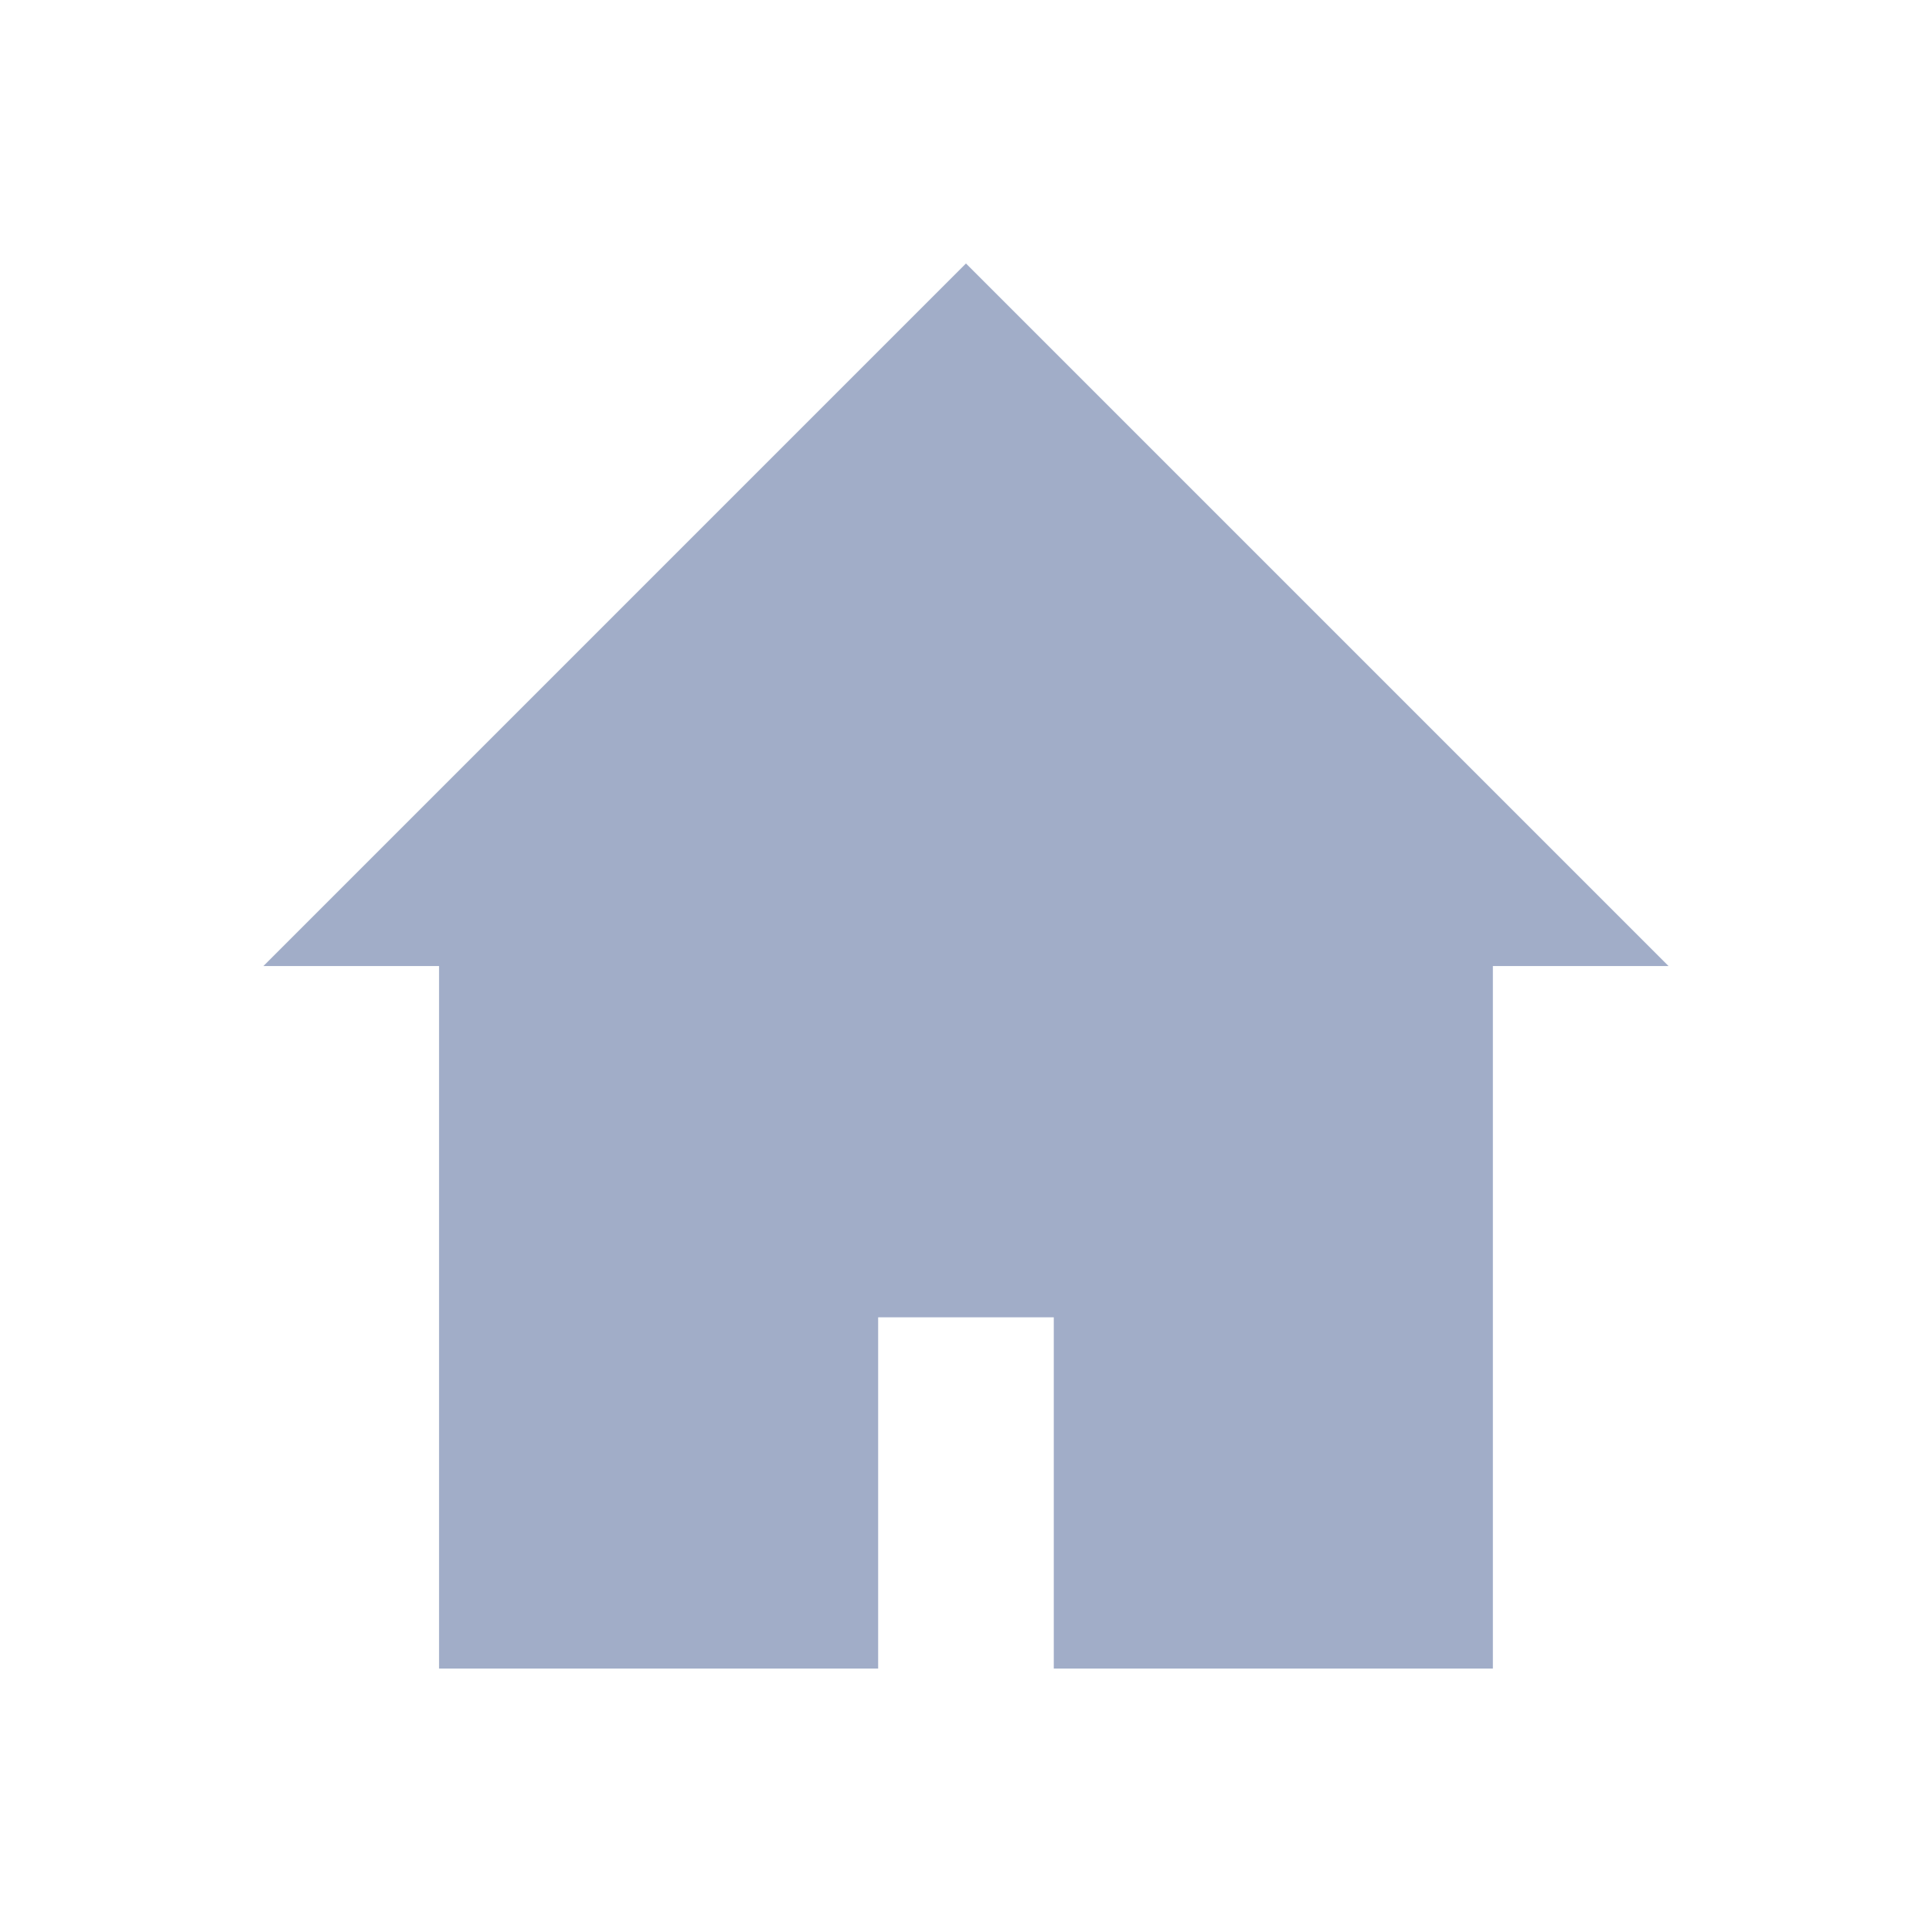
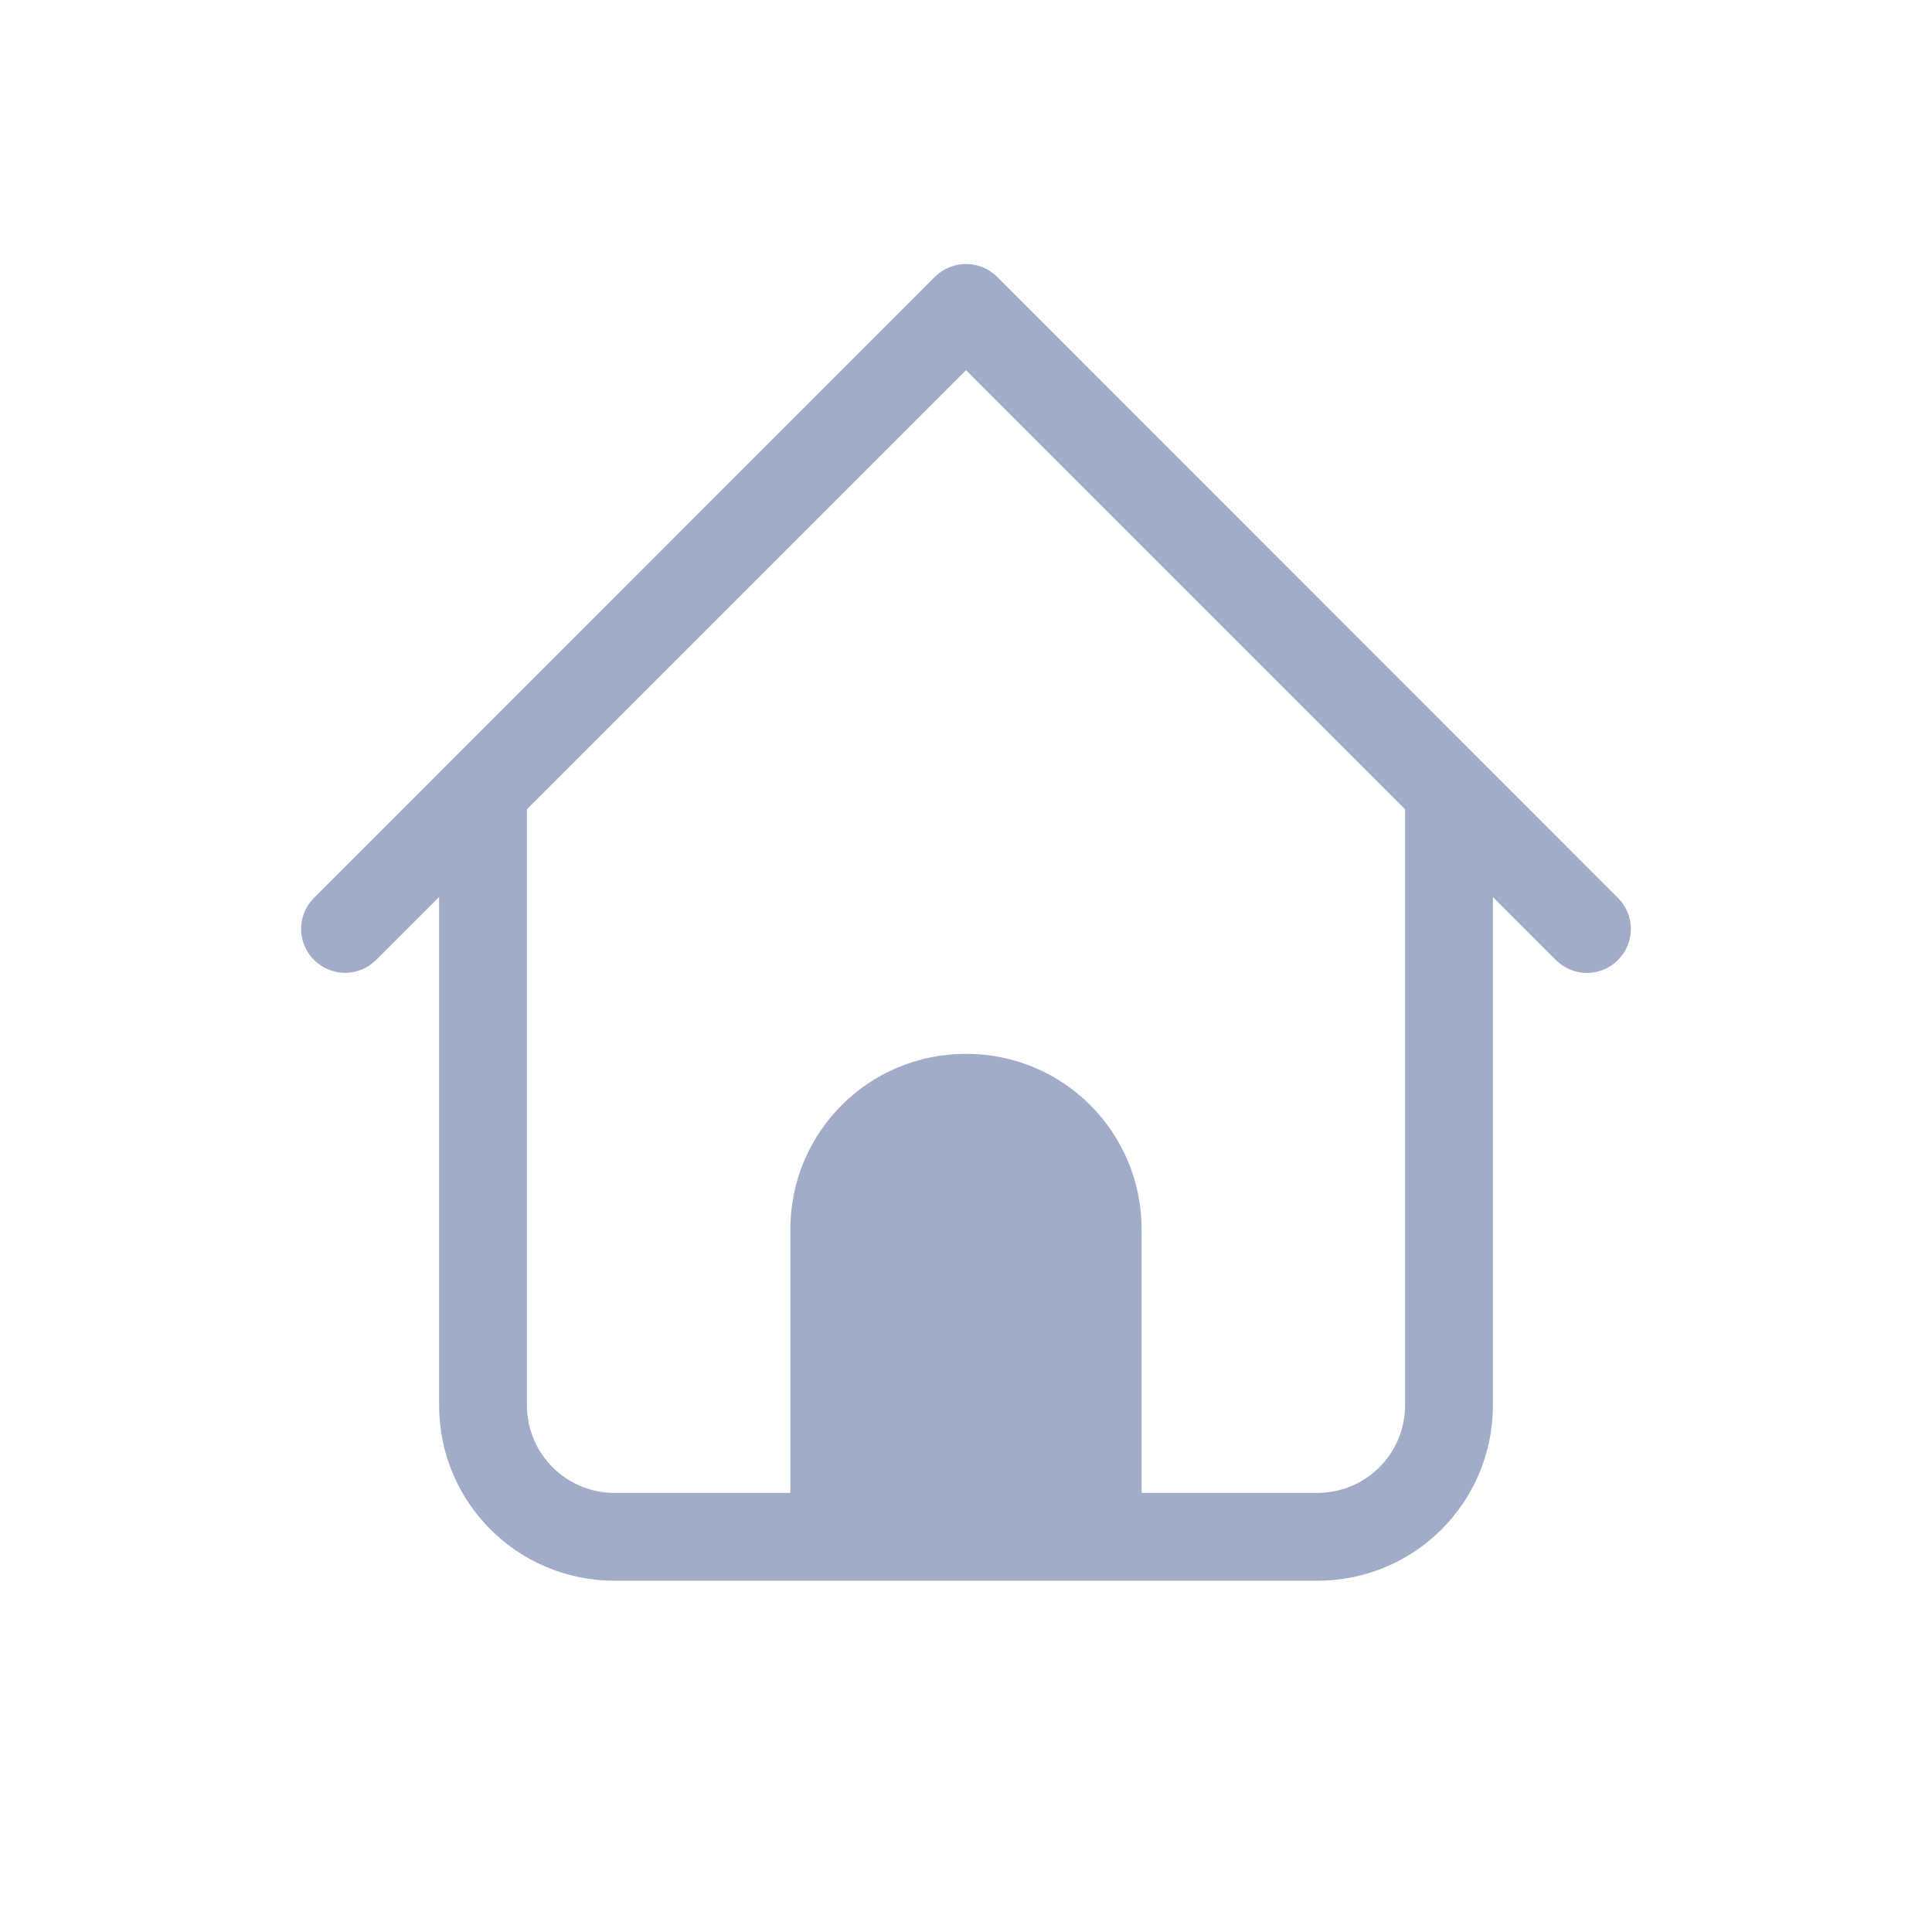
- <svg xmlns="http://www.w3.org/2000/svg" xmlns:xlink="http://www.w3.org/1999/xlink" id="svg7384" width="22" height="22" version="1.1" style="enable-background:new">
-   <defs id="defs7386">
-     <style id="current-color-scheme" type="text/css">
-    .ColorScheme-Text { color:#a1adc8; } .ColorScheme-Highlight { color:#5294e2; } .ColorScheme-ButtonBackground { color:#a1adc8; }
-   </style>
+ <svg xmlns="http://www.w3.org/2000/svg" id="svg36" viewBox="0 0 22 22" version="1.1" height="22" width="22">
+   <defs id="defs3">
+     <style type="text/css" id="current-color-scheme">.ColorScheme-Text {
+         color:#a1adc8;
+       }
+       .ColorScheme-Background {
+         color:#eff0f1;
+       }
+       .ColorScheme-Highlight {
+         color:#3daee9;
+       }
+       .ColorScheme-ViewText {
+         color:#a1adc8;
+       }
+       .ColorScheme-ViewBackground {
+         color:#fcfcfc;
+       }
+       .ColorScheme-ViewHover {
+         color:#93cee9;
+       }
+       .ColorScheme-ViewFocus{
+         color:#3daee9;
+       }
+       .ColorScheme-ButtonText {
+         color:#a1adc8;
+       }
+       .ColorScheme-ButtonBackground {
+         color:#eff0f1;
+       }
+       .ColorScheme-ButtonHover {
+         color:#93cee9;
+       }
+       .ColorScheme-ButtonFocus{
+         color:#3daee9;
+       }</style>
  </defs>
-   <g id="go-home" transform="translate(-465.0004,105.0034)">
-     <path id="rect4138" d="m 465,-105.003 22,0 0,22 -22,0 z" style="opacity:0;fill:currentColor;fill-opacity:0.325;fill-rule:nonzero;stroke:none;stroke-width:1;stroke-linecap:round;stroke-linejoin:round;stroke-miterlimit:4;stroke-dasharray:none;stroke-dashoffset:0;stroke-opacity:1" />
-     <path id="path16259-2" class="ColorScheme-Text" d="m 468,-94.003 2,0 0,8 5,0 0,-4 2,0 0,4 5,0 0,-8 2,0 -8,-8 z" style="opacity:1;fill:currentColor;fill-opacity:1;stroke:none" />
-   </g>
-   <g id="go-up" style="enable-background:new">
-     <path id="path4198" d="M 24,0 V 22 H 46 V 0 Z" style="opacity:0;fill:currentColor;fill-opacity:0.325;fill-rule:nonzero;stroke:none;stroke-width:1;stroke-linecap:round;stroke-linejoin:round;stroke-miterlimit:4;stroke-dasharray:none;stroke-dashoffset:0;stroke-opacity:1" />
-     <g id="g1549" transform="translate(4,-23)">
-       <rect id="rect1345" width="12" height="2" x="42.135" y="-1.707" rx="1" ry="1" transform="rotate(45)" class="ColorScheme-Text" fill="currentColor" />
-       <rect id="rect1427" width="12" height="2" x="-1.706" y="42.134" rx="1" ry="1" transform="matrix(-0.7071068,0.7071068,0.7071068,0.7071068,0,0)" class="ColorScheme-Text" fill="currentColor" />
+   <g transform="translate(-326,-534.36)" id="go-down">
+     <rect id="rect10" fill="none" height="22" width="22" y="534.36" x="414" />
+     <g id="g14" transform="translate(414,-496)">
+       <path id="path12" fill="currentColor" d="m3.707 7-0.707 0.707 8 8 8-8-0.707-0.707-7.293 7.293-7.293-7.293z" transform="translate(-5e-7,1030.4)" class="ColorScheme-Text" />
    </g>
  </g>
-   <use x="0" y="0" id="go-down" transform="matrix(1,0,0,-1,25,22)" width="100%" height="100%" xlink:href="#go-up" />
-   <use x="0" y="0" xlink:href="#go-up" id="go-previous" transform="matrix(0,1,1,0,78,-24)" width="100%" height="100%" />
-   <use x="0" y="0" xlink:href="#go-up" id="go-next" transform="rotate(90,77.5,53.5)" width="100%" height="100%" />
+   <g transform="translate(-326,-534.36)" id="go-next">
+     <rect id="rect17" fill="none" height="22" width="22" y="534.36" x="370" />
+     <g id="g21" transform="translate(370,-496)">
+       <path id="path19" fill="currentColor" d="m7.707 3-0.707 0.707 7.293 7.293-7.293 7.293 0.707 0.707 8-8-8-8z" transform="translate(-5e-7,1030.4)" class="ColorScheme-Text" />
+     </g>
+   </g>
+   <g transform="translate(-326,-534.36)" id="go-previous">
+     <rect id="rect24" fill="none" height="22" width="22" y="534.36" x="348" />
+     <g id="g28" transform="translate(348,-496)">
+       <path id="path26" fill="currentColor" d="m14.293 3-8 8 8 8 0.707-0.707-7.293-7.293 7.293-7.293-0.707-0.707z" transform="translate(-5e-7,1030.4)" class="ColorScheme-Text" />
+     </g>
+   </g>
+   <g transform="translate(-326,-534.36)" id="go-up">
+     <rect id="rect31" fill="none" height="22" width="22" y="534.36" x="392" />
+     <path id="path33" fill-rule="evenodd" fill="currentColor" d="m403 543.36-5 4h10z" class="ColorScheme-Text" />
+   </g>
+   <g id="go-home">
+     <path id="rect4180" d="m 0,-2e-5 h 22 v 22 H 0 Z" fill="none" />
+     <path class="ColorScheme-Text" d="m 11,3.006 c -0.128,0 -0.256,0.049 -0.354,0.146 l -7.07,7.072 c -0.196,0.196 -0.196,0.511 0,0.707 0.196,0.196 0.511,0.196 0.707,0 l 0.717,-0.717 V 16 c 0,1.108 0.892,2 2,2 h 8 c 1.108,0 2,-0.892 2,-2 v -5.785 l 0.717,0.717 c 0.196,0.196 0.511,0.196 0.707,0 0.196,-0.196 0.196,-0.511 0,-0.707 L 11.354,3.152 C 11.256,3.054 11.128,3.006 11,3.006 Z m 0,1.209 5,5 v 6.785 c 0,0.554 -0.446,1 -1,1 h -2 v -3 c 0,-1.108 -0.892,-2 -2,-2 -1.108,0 -2,0.892 -2,2 v 3 h -2 c -0.554,0 -1,-0.446 -1,-1 v -6.785 z" fill="currentColor" id="path307" />
+   </g>
</svg>
